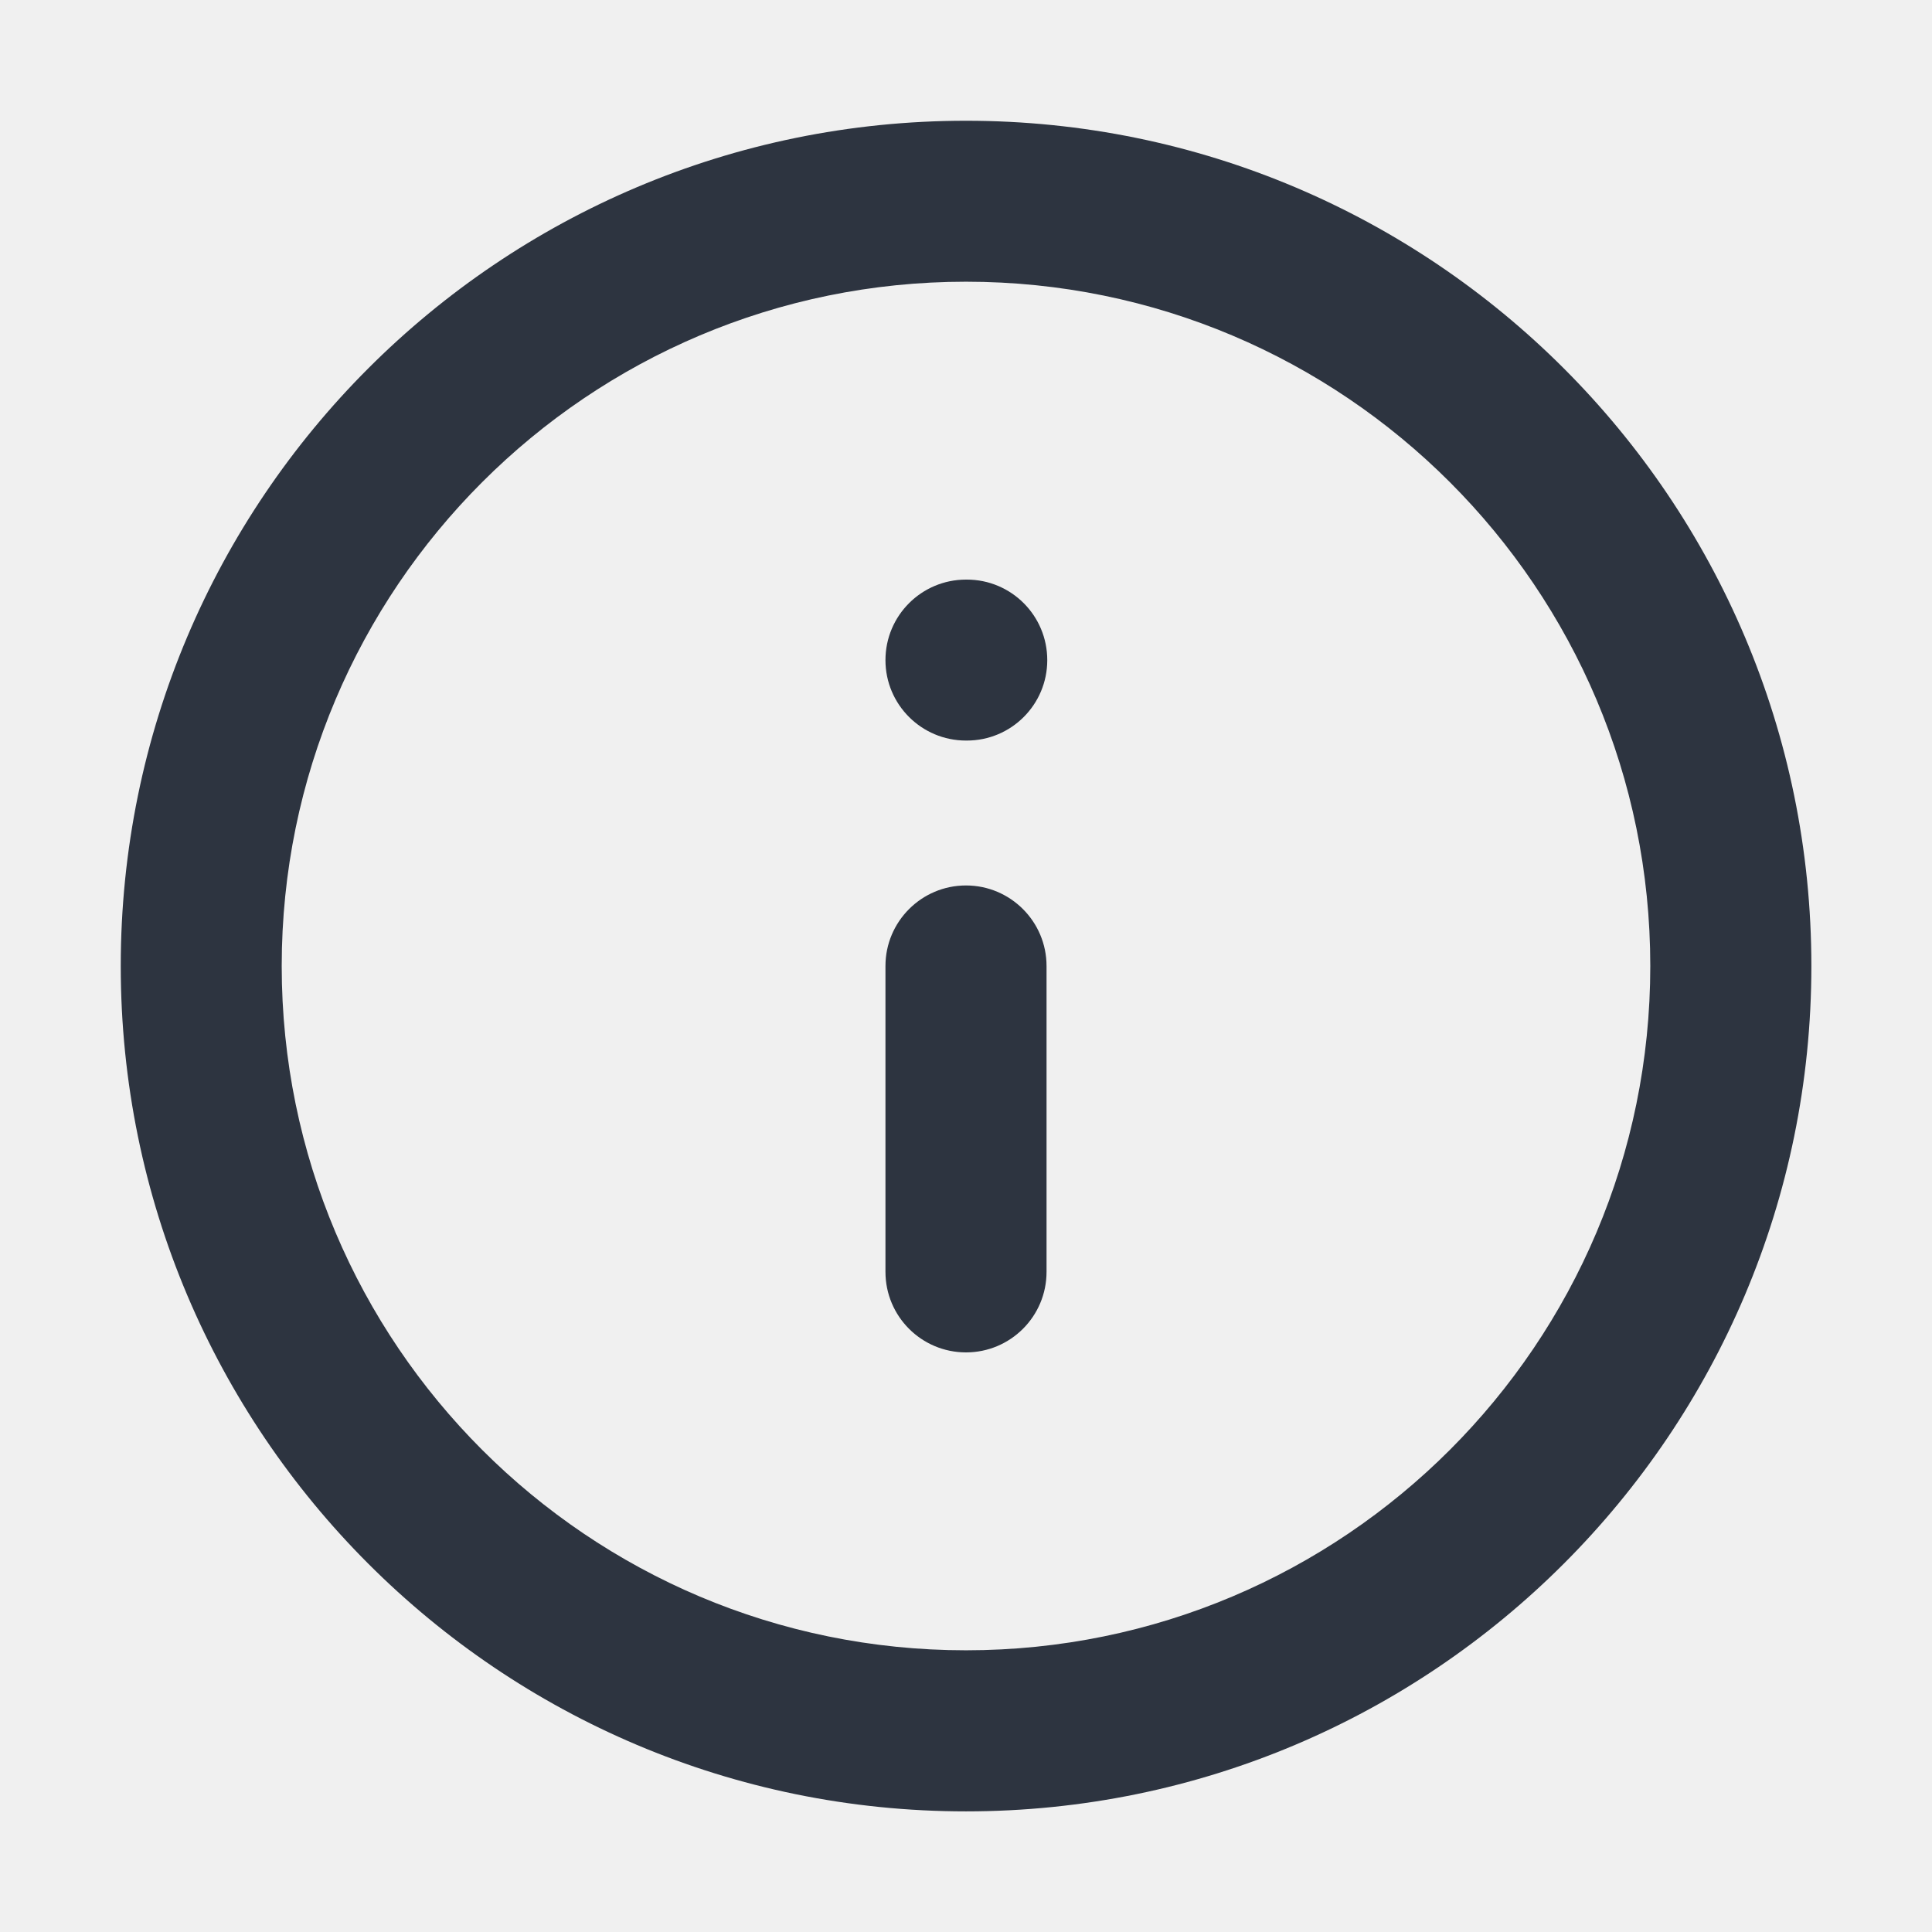
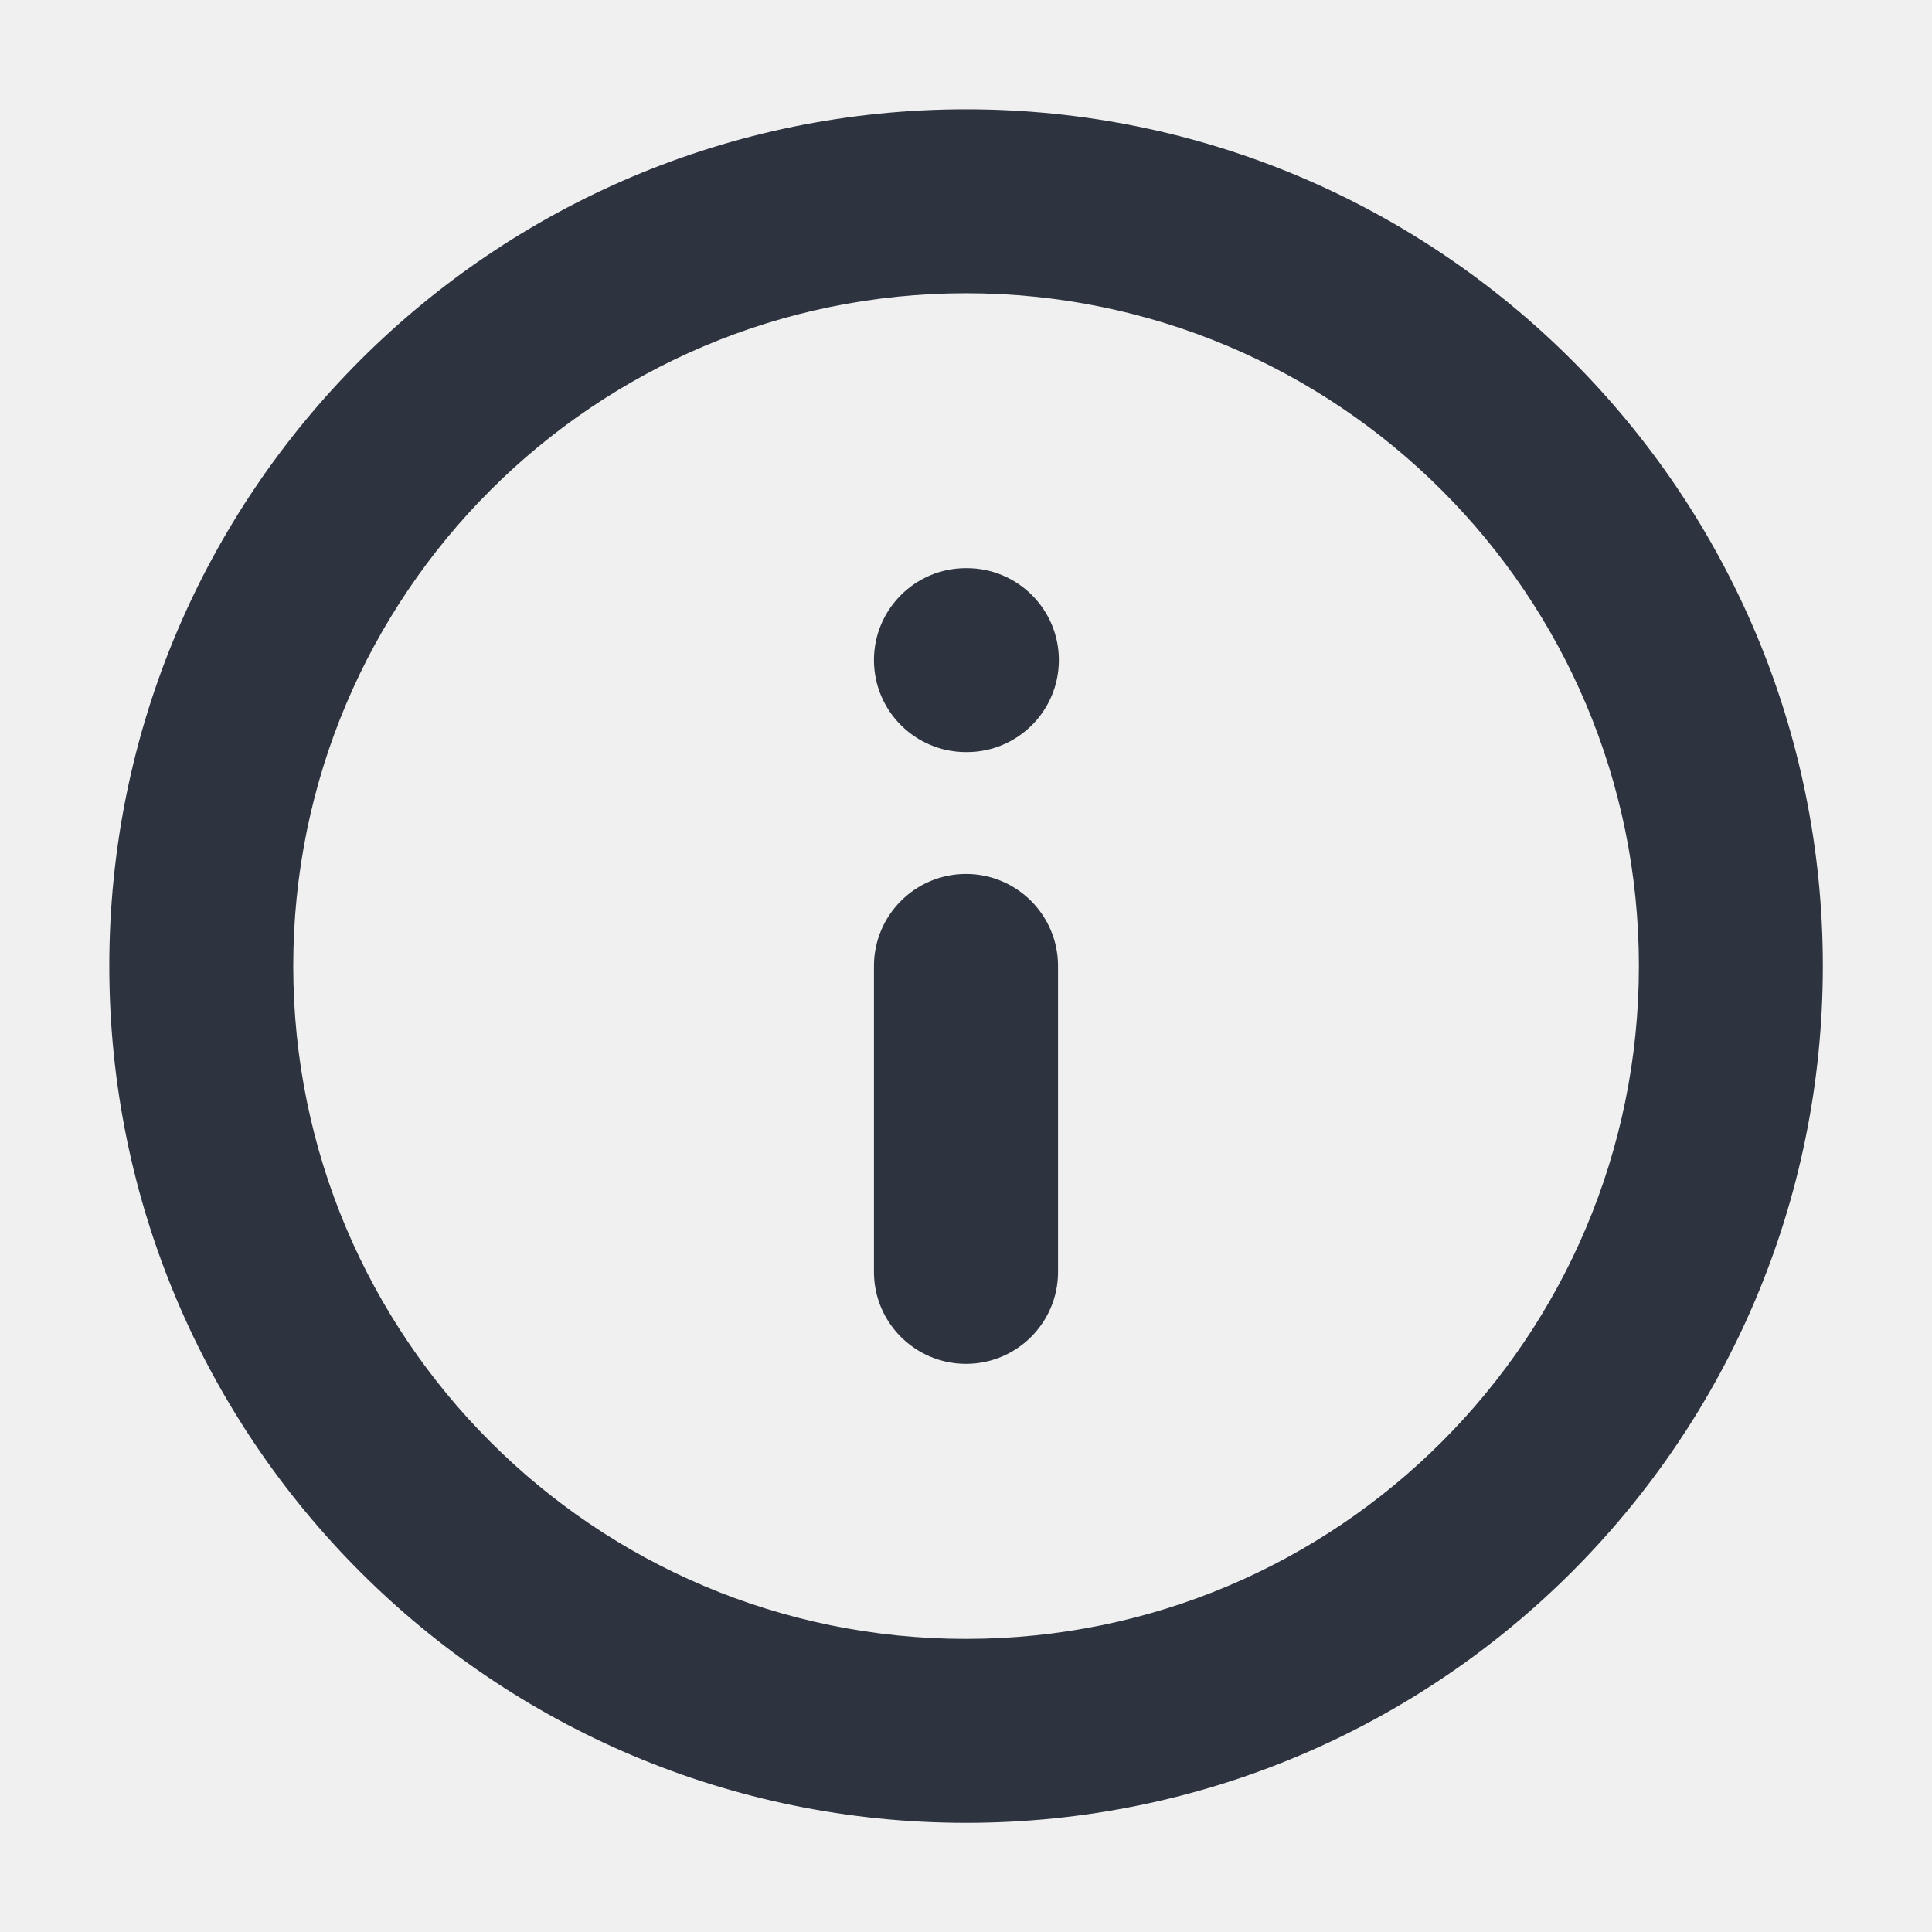
- <svg xmlns="http://www.w3.org/2000/svg" width="16" height="16" viewBox="0 0 16 16" fill="none">
-   <path fill-rule="evenodd" clip-rule="evenodd" d="M8 2.333C4.871 2.333 2.333 4.871 2.333 8C2.333 11.13 4.871 13.667 8 13.667C11.13 13.667 13.667 11.13 13.667 8C13.667 4.871 11.13 2.333 8 2.333ZM1 8C1 4.134 4.134 1 8 1C11.866 1 15.001 4.134 15.001 8C15.001 11.866 11.866 15.001 8 15.001C4.134 15.001 1 11.866 1 8ZM8 7.333C8.368 7.333 8.667 7.632 8.667 8V10.533C8.667 10.902 8.368 11.2 8 11.2C7.632 11.2 7.333 10.902 7.333 10.533V8C7.333 7.632 7.632 7.333 8 7.333ZM8 4.8C7.632 4.8 7.333 5.098 7.333 5.467C7.333 5.835 7.632 6.133 8 6.133H8.007C8.375 6.133 8.673 5.835 8.673 5.467C8.673 5.098 8.375 4.8 8.007 4.8H8Z" fill="#2D3440" />
+ <svg xmlns="http://www.w3.org/2000/svg" width="14" height="14" viewBox="0 0 14 14" fill="none">
+   <g clip-path="url(#clip0_15565_494)">
+     <path fill-rule="evenodd" clip-rule="evenodd" d="M7 2.125C4.308 2.125 2.125 4.308 2.125 7C2.125 9.693 4.308 11.876 7 11.876C9.693 11.876 11.876 9.693 11.876 7C11.876 4.308 9.693 2.125 7 2.125ZM0.792 7C0.792 3.571 3.571 0.792 7 0.792C10.429 0.792 13.209 3.571 13.209 7C13.209 10.429 10.429 13.209 7 13.209C3.571 13.209 0.792 10.429 0.792 7ZM7 6.333C7.368 6.333 7.667 6.632 7.667 7V9.217C7.667 9.585 7.368 9.883 7 9.883C6.632 9.883 6.333 9.585 6.333 9.217V7C6.333 6.632 6.632 6.333 7 6.333ZM7 4.117C6.632 4.117 6.333 4.415 6.333 4.783C6.333 5.152 6.632 5.45 7 5.45H7.006C7.374 5.45 7.673 5.152 7.673 4.783C7.673 4.415 7.374 4.117 7.006 4.117H7Z" fill="#2D3440" />
+   </g>
+   <defs>
+     <clipPath id="clip0_15565_494">
+       <rect width="14" height="14" fill="white" />
+     </clipPath>
+   </defs>
</svg>
